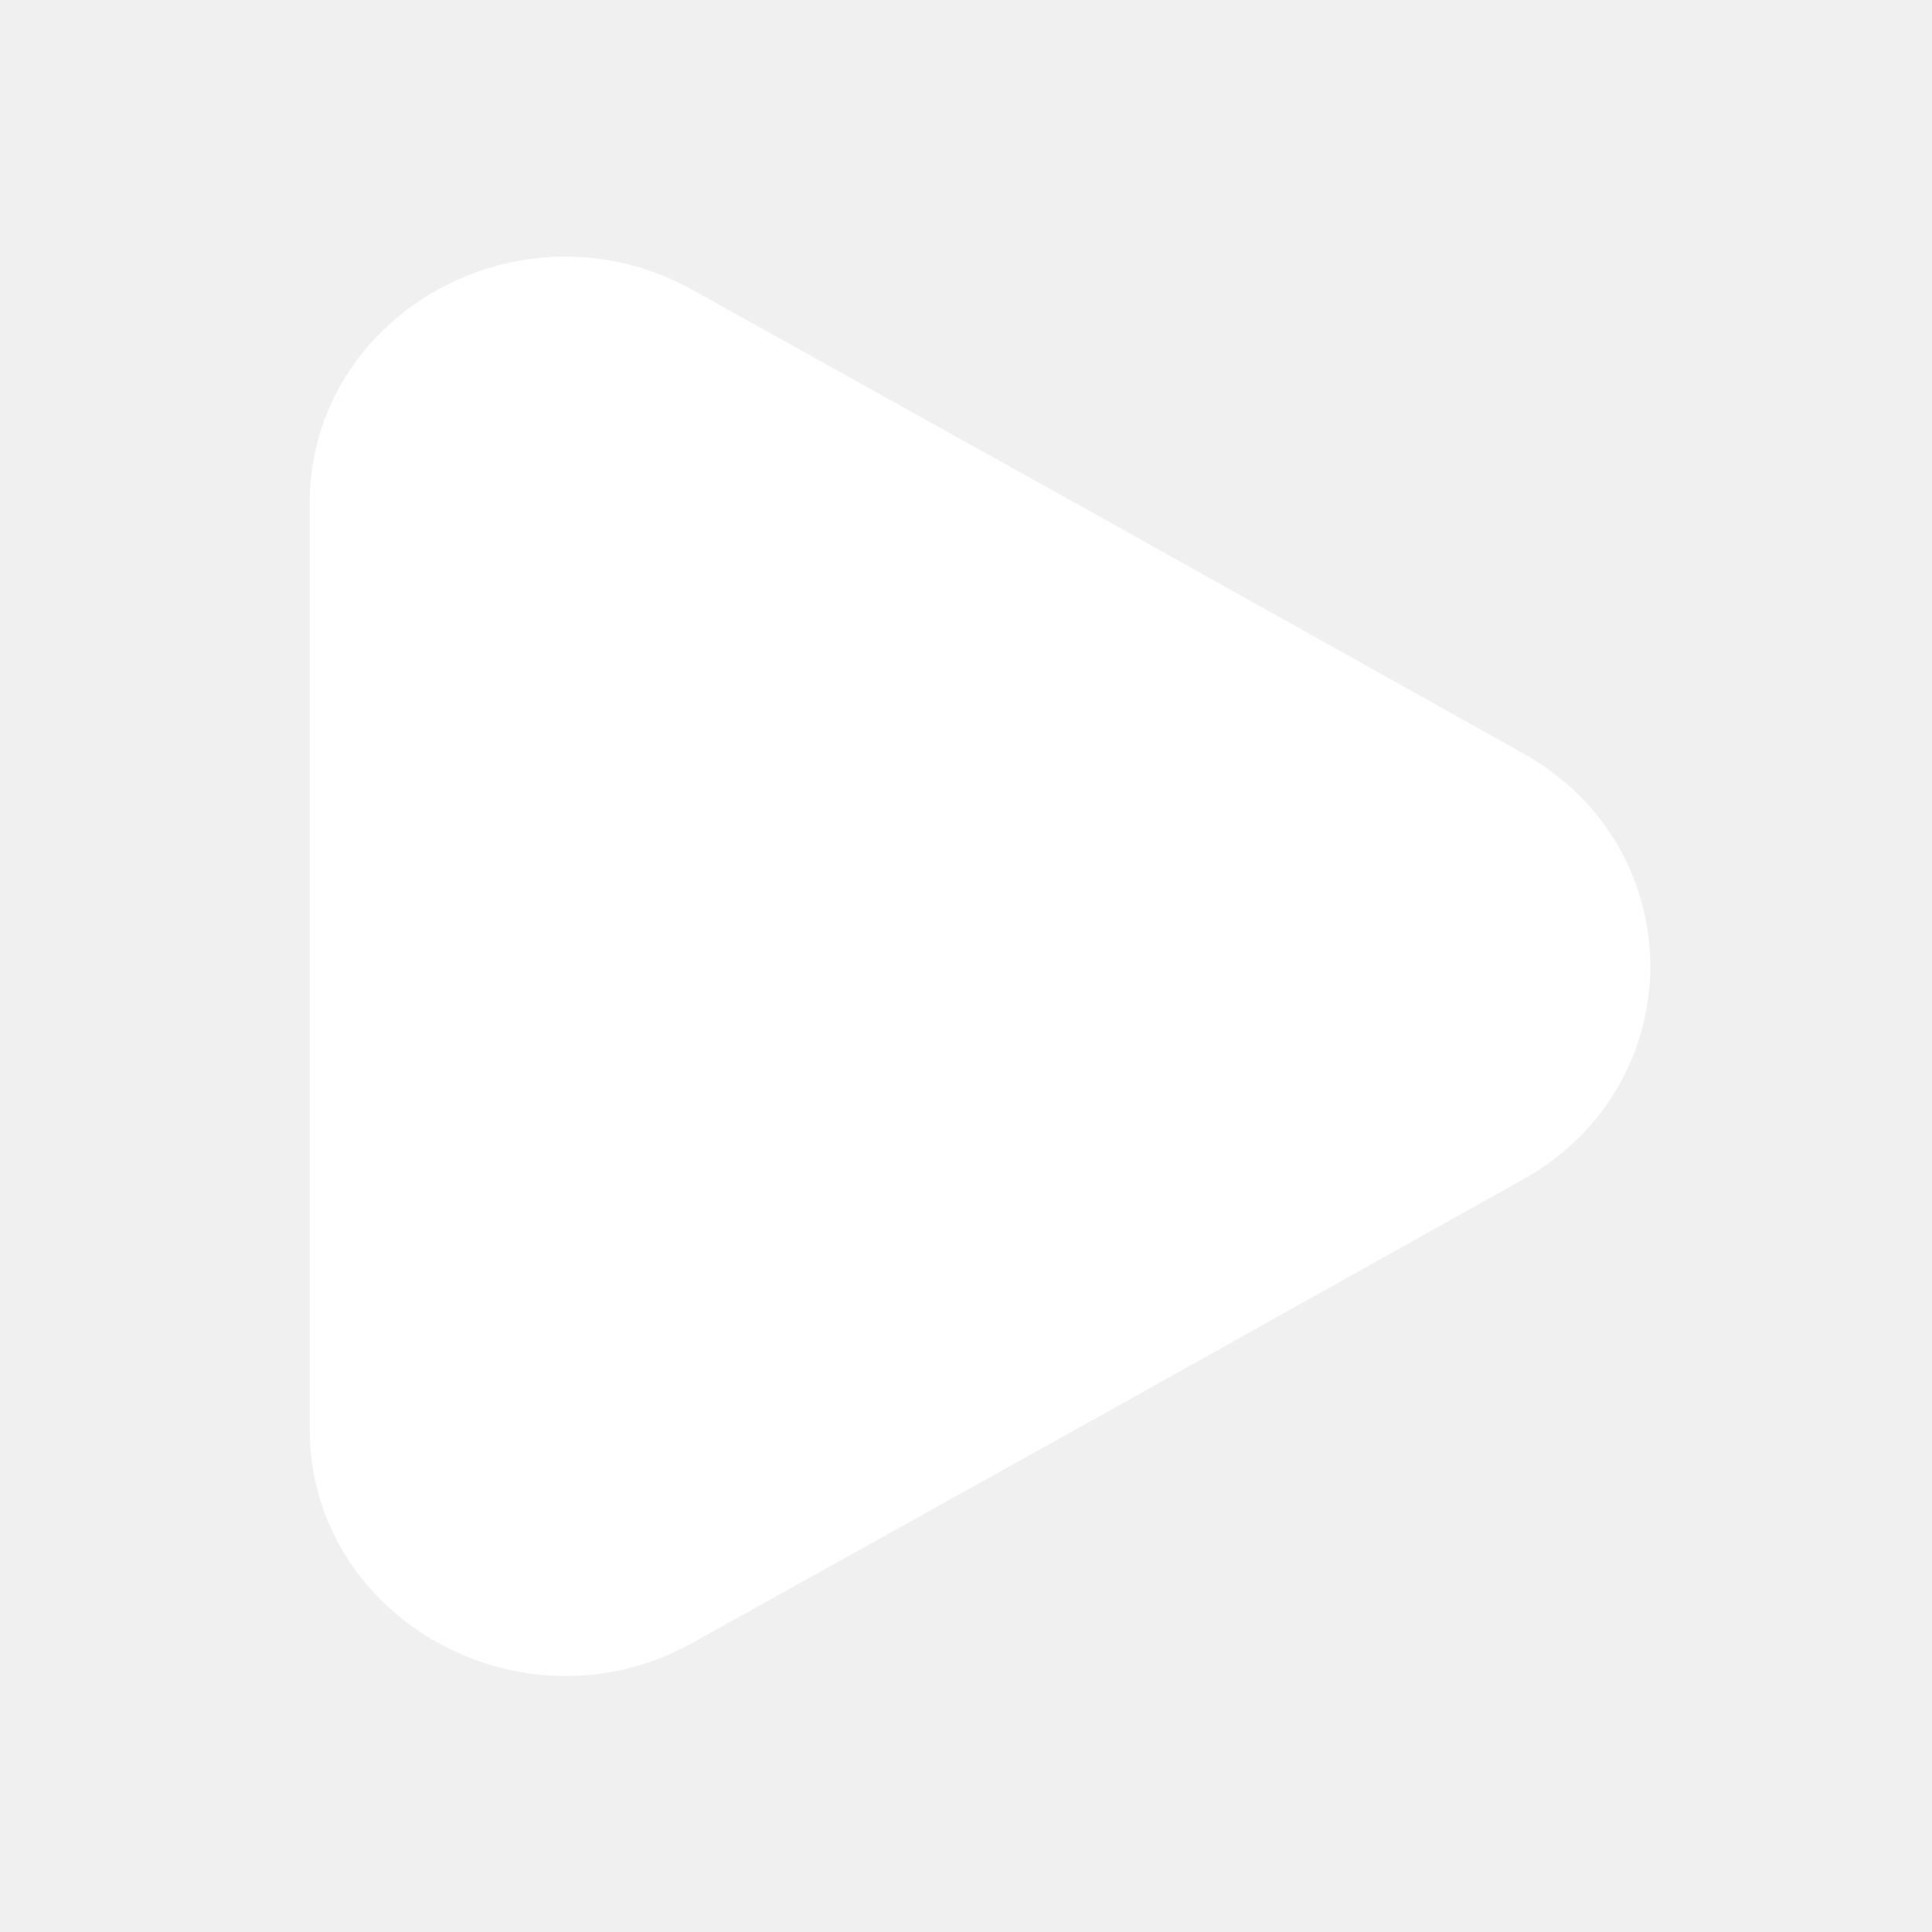
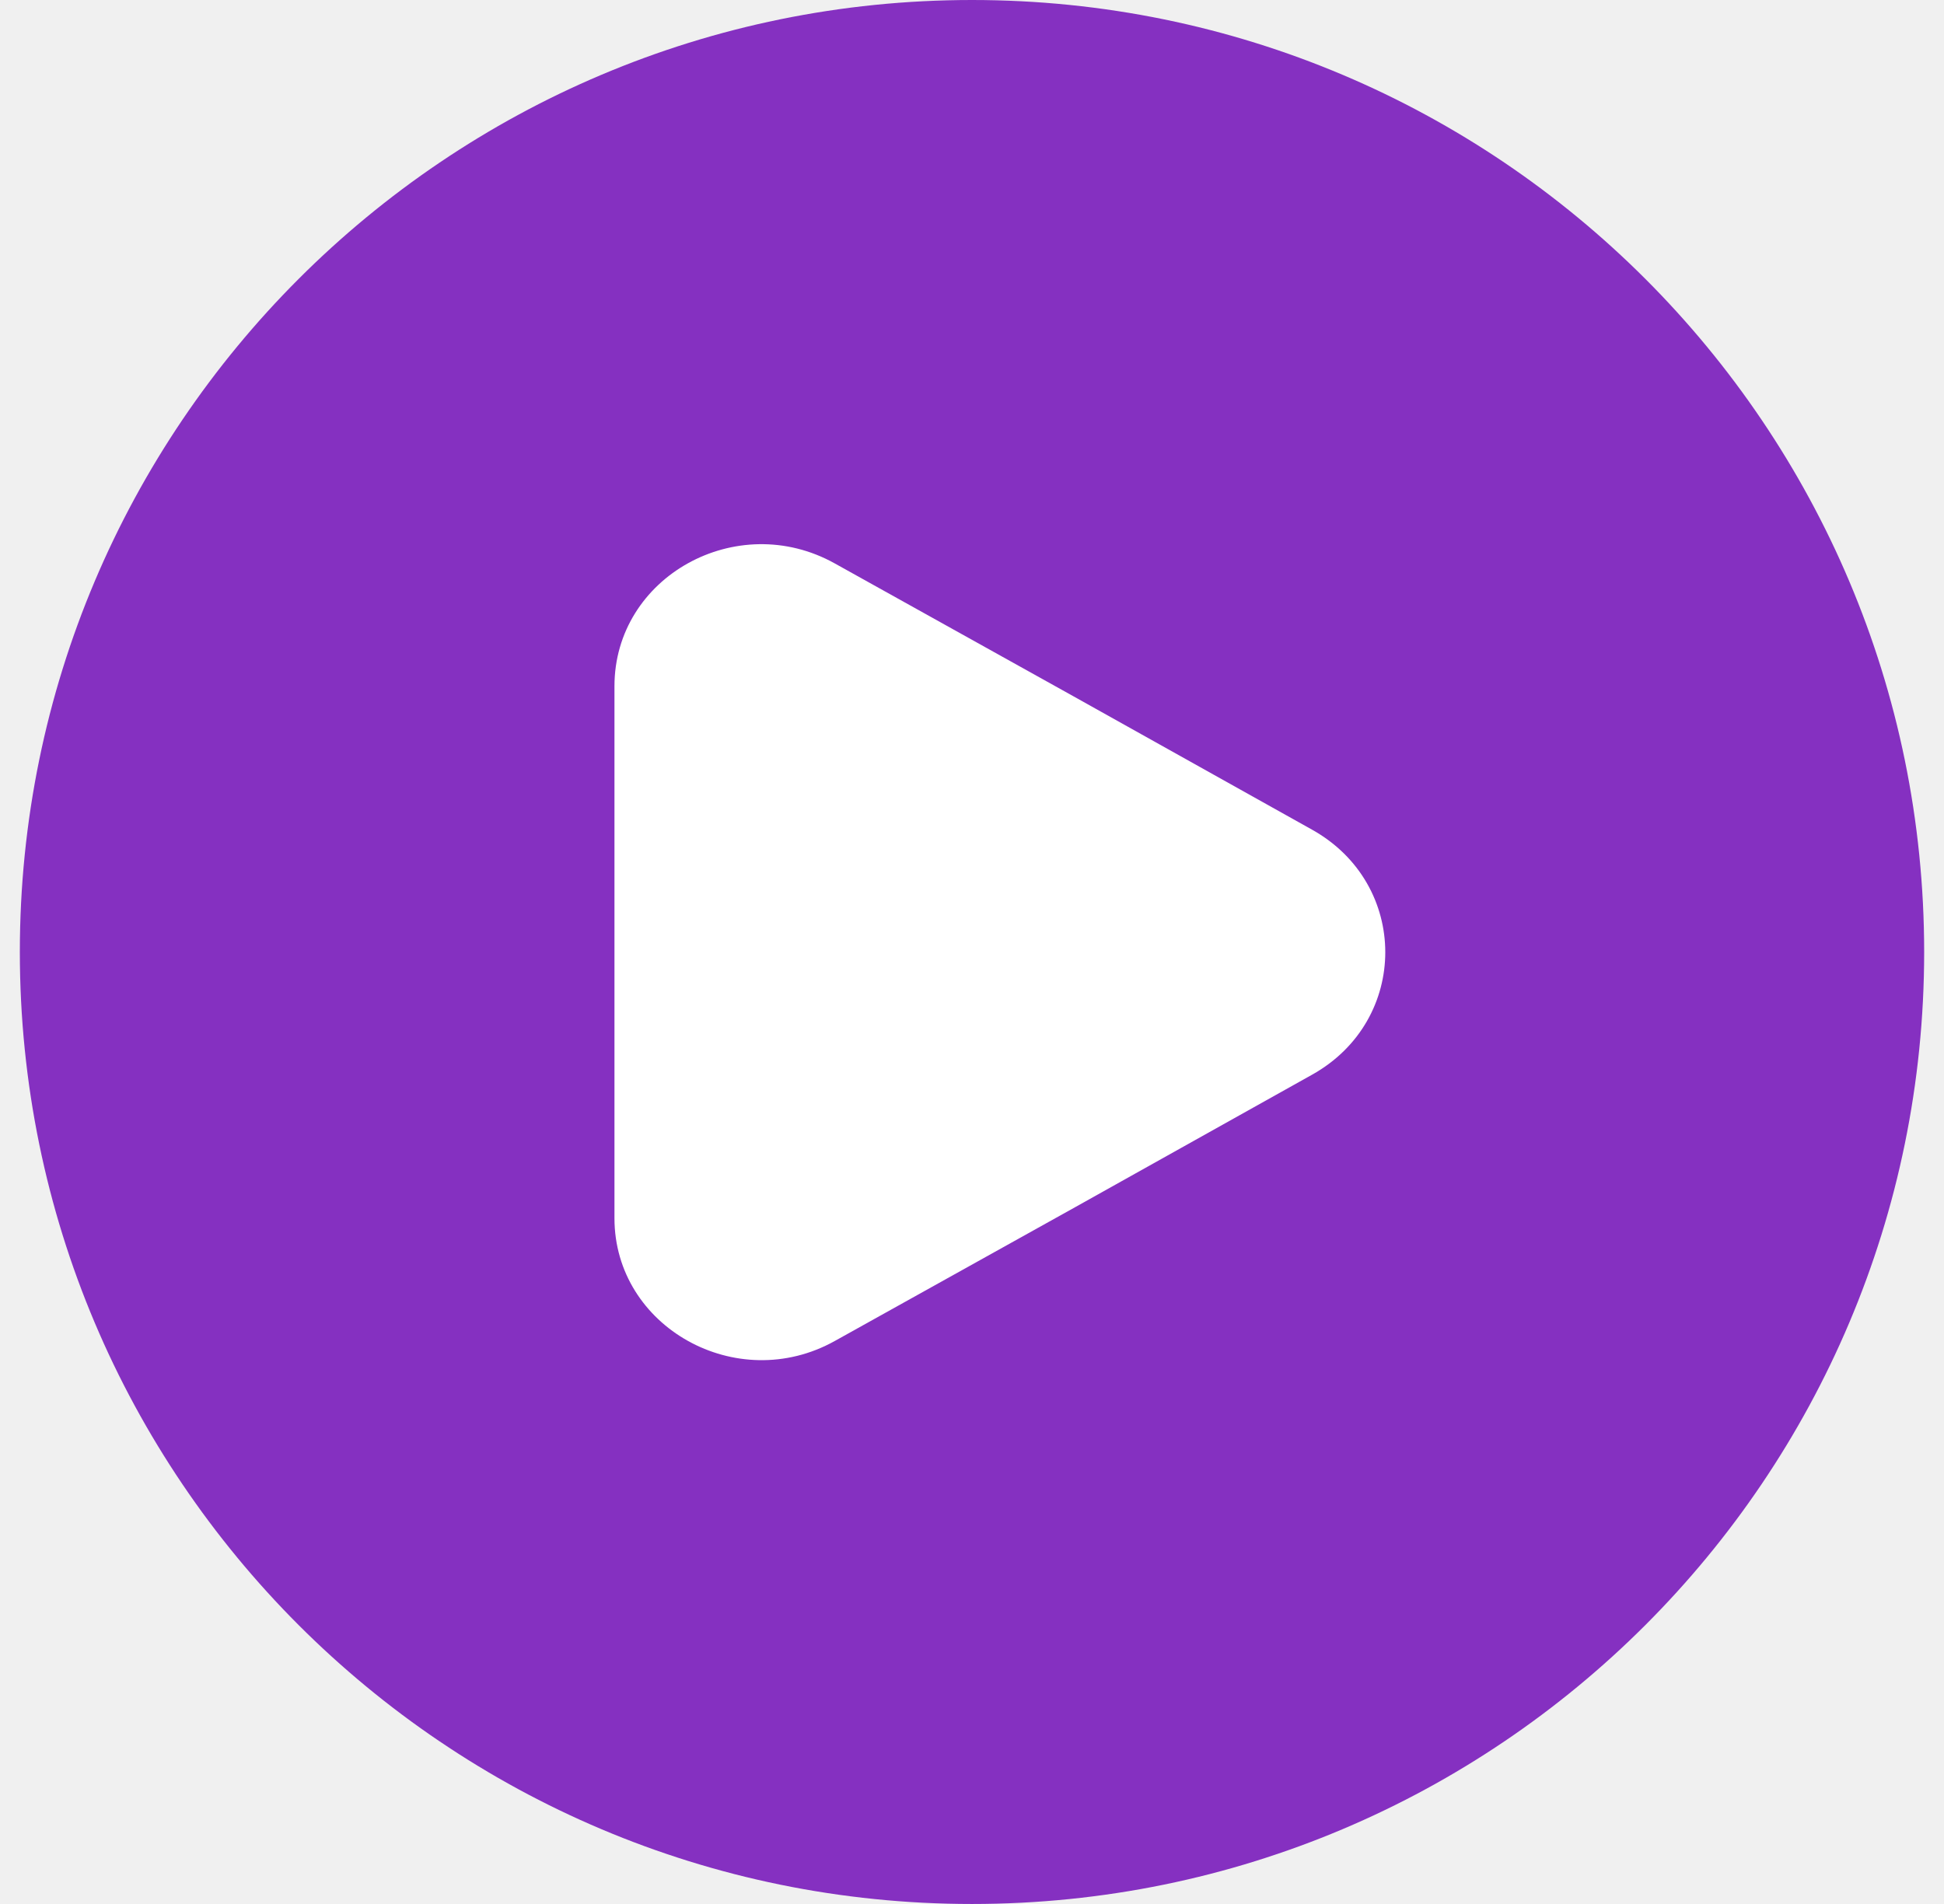
- <svg xmlns="http://www.w3.org/2000/svg" width="28" height="28" viewBox="0 0 28 28" fill="none">
-   <path d="M4.488 7.3V20.711C4.488 23.457 7.575 25.181 10.039 23.808L16.054 20.459L22.069 17.095C24.533 15.722 24.533 12.289 22.069 10.915L16.054 7.552L10.039 4.203C7.575 2.83 4.488 4.539 4.488 7.3Z" fill="white" />
+ <svg xmlns="http://www.w3.org/2000/svg" width="49" height="48" viewBox="0 0 49 48" fill="none">
+   <circle cx="24.5" cy="24" r="24" fill="#8530C1" />
+   <path d="M15.488 17.3V30.711C15.488 33.458 18.575 35.181 21.039 33.808L27.054 30.459L33.069 27.095C35.533 25.722 35.533 22.289 33.069 20.915L27.054 17.552L21.039 14.203C18.575 12.83 15.488 14.539 15.488 17.3Z" fill="white" />
</svg>
